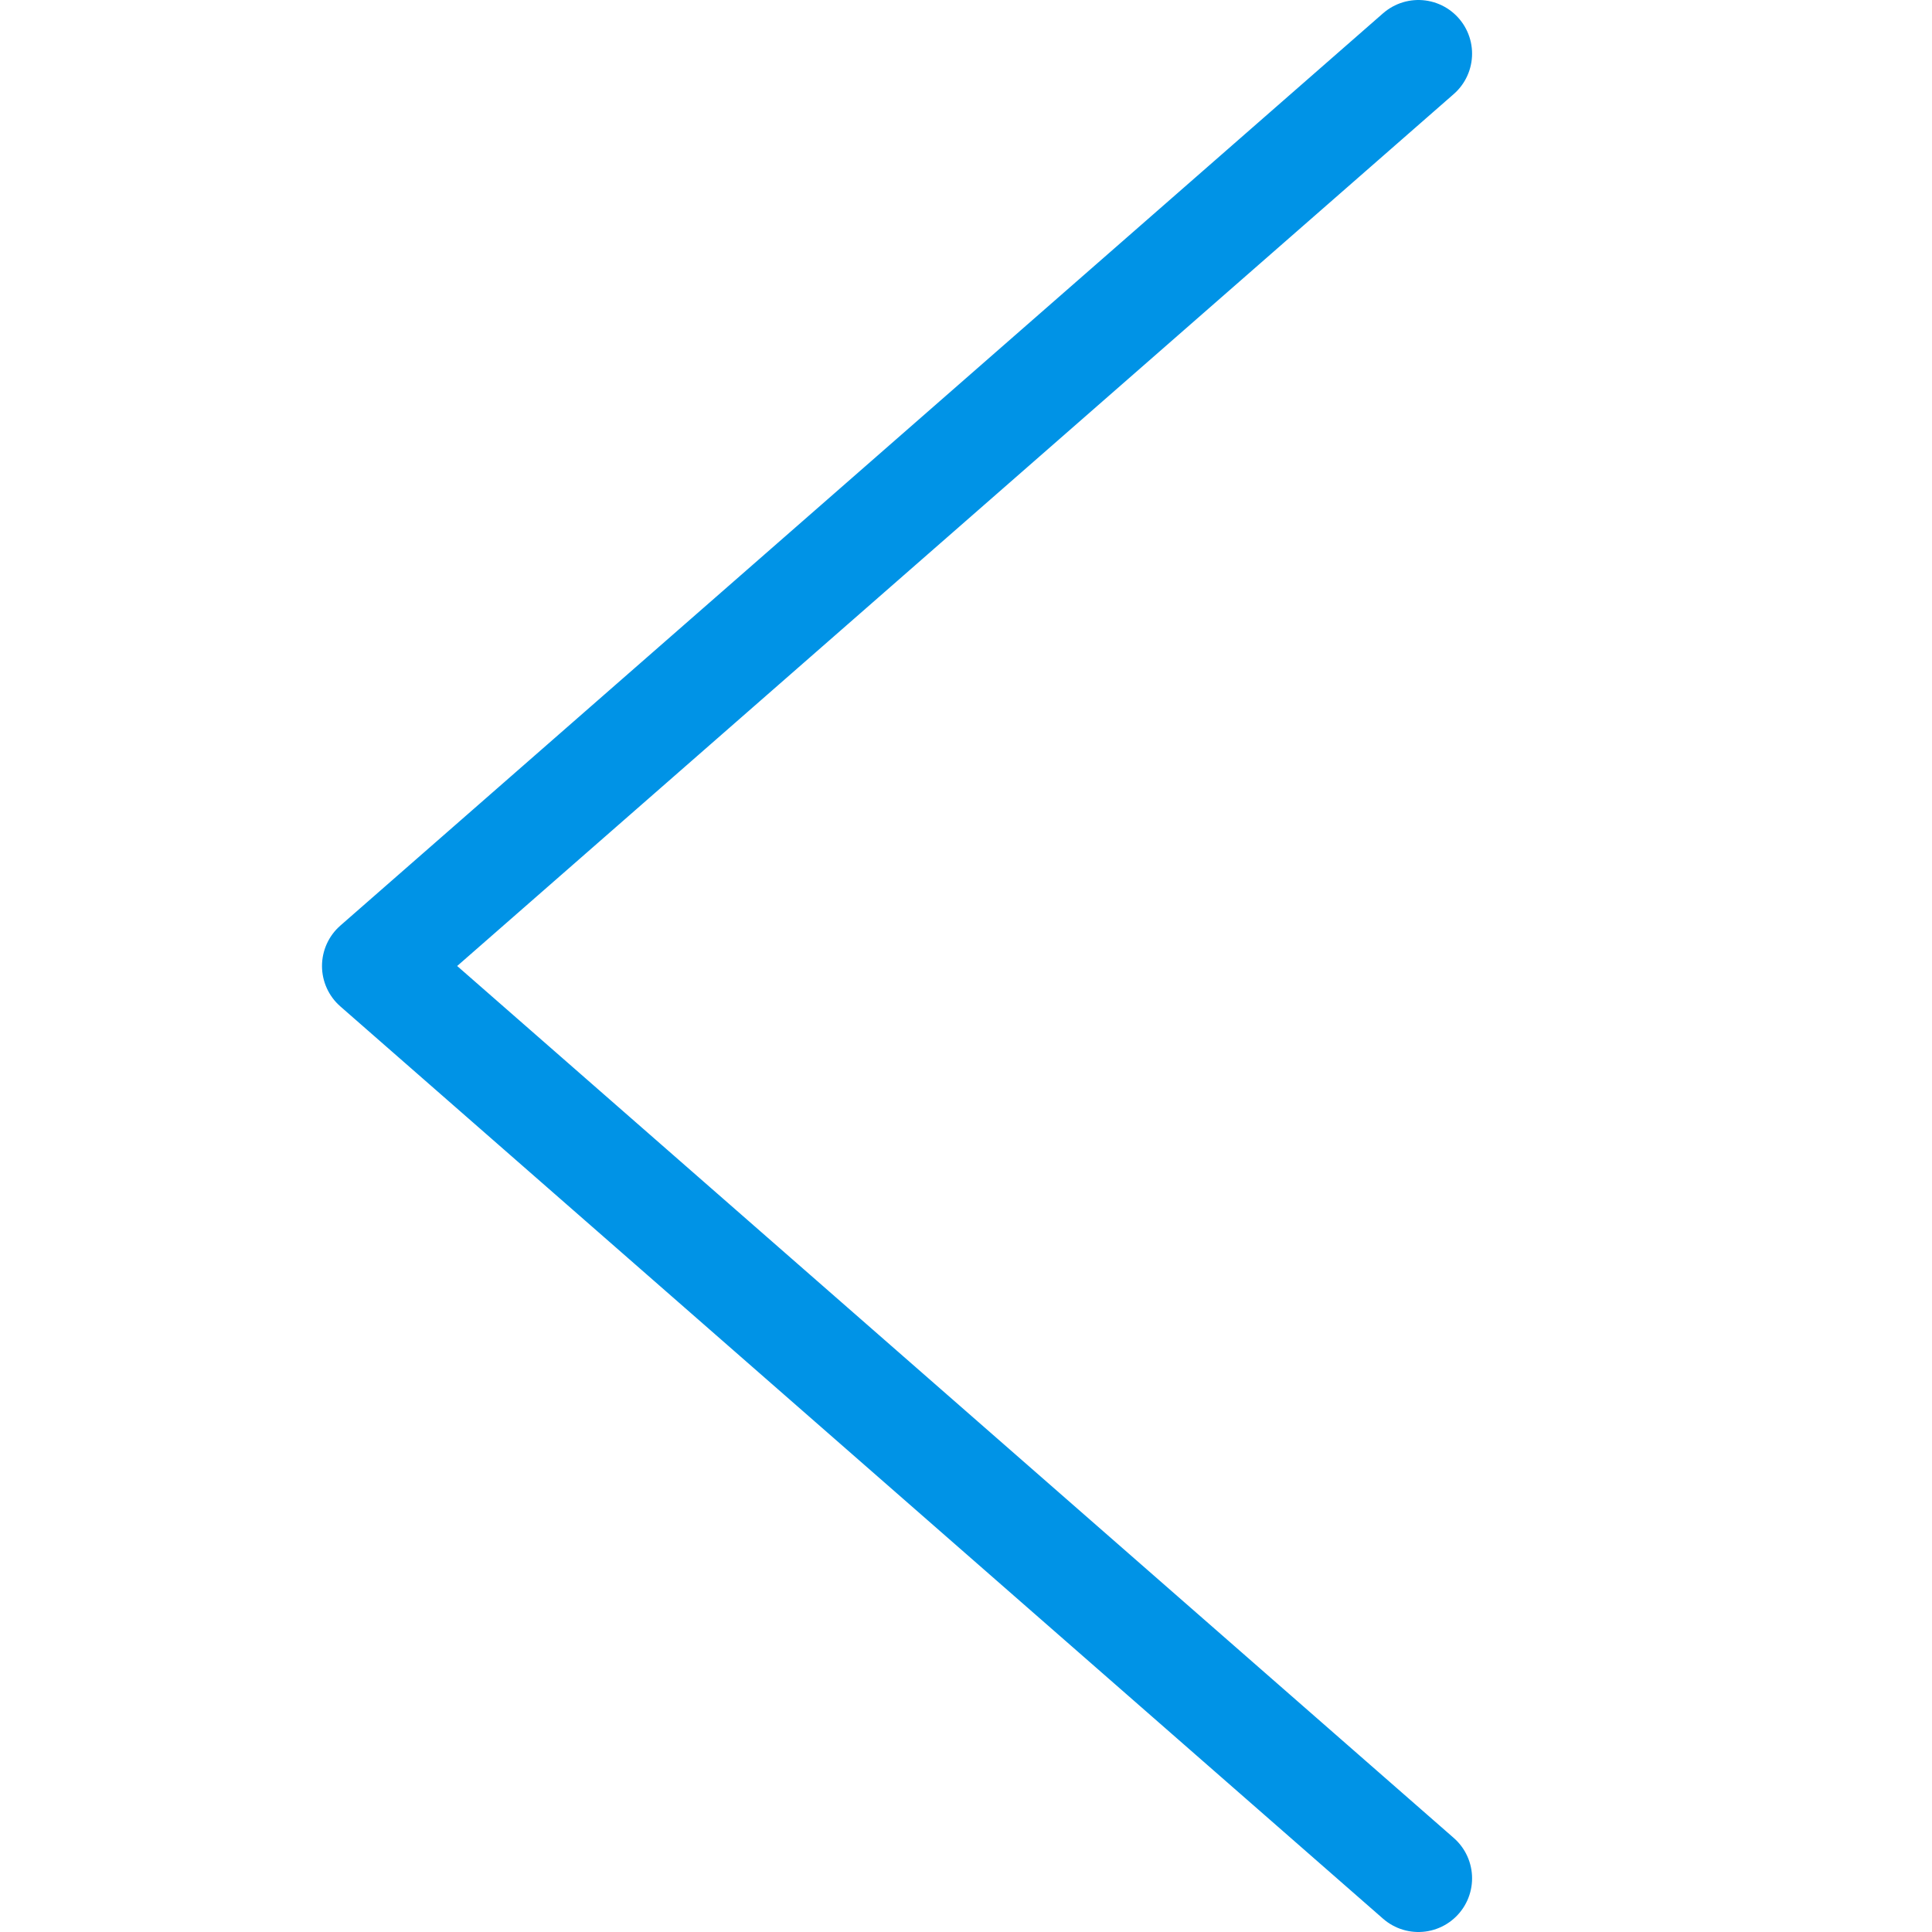
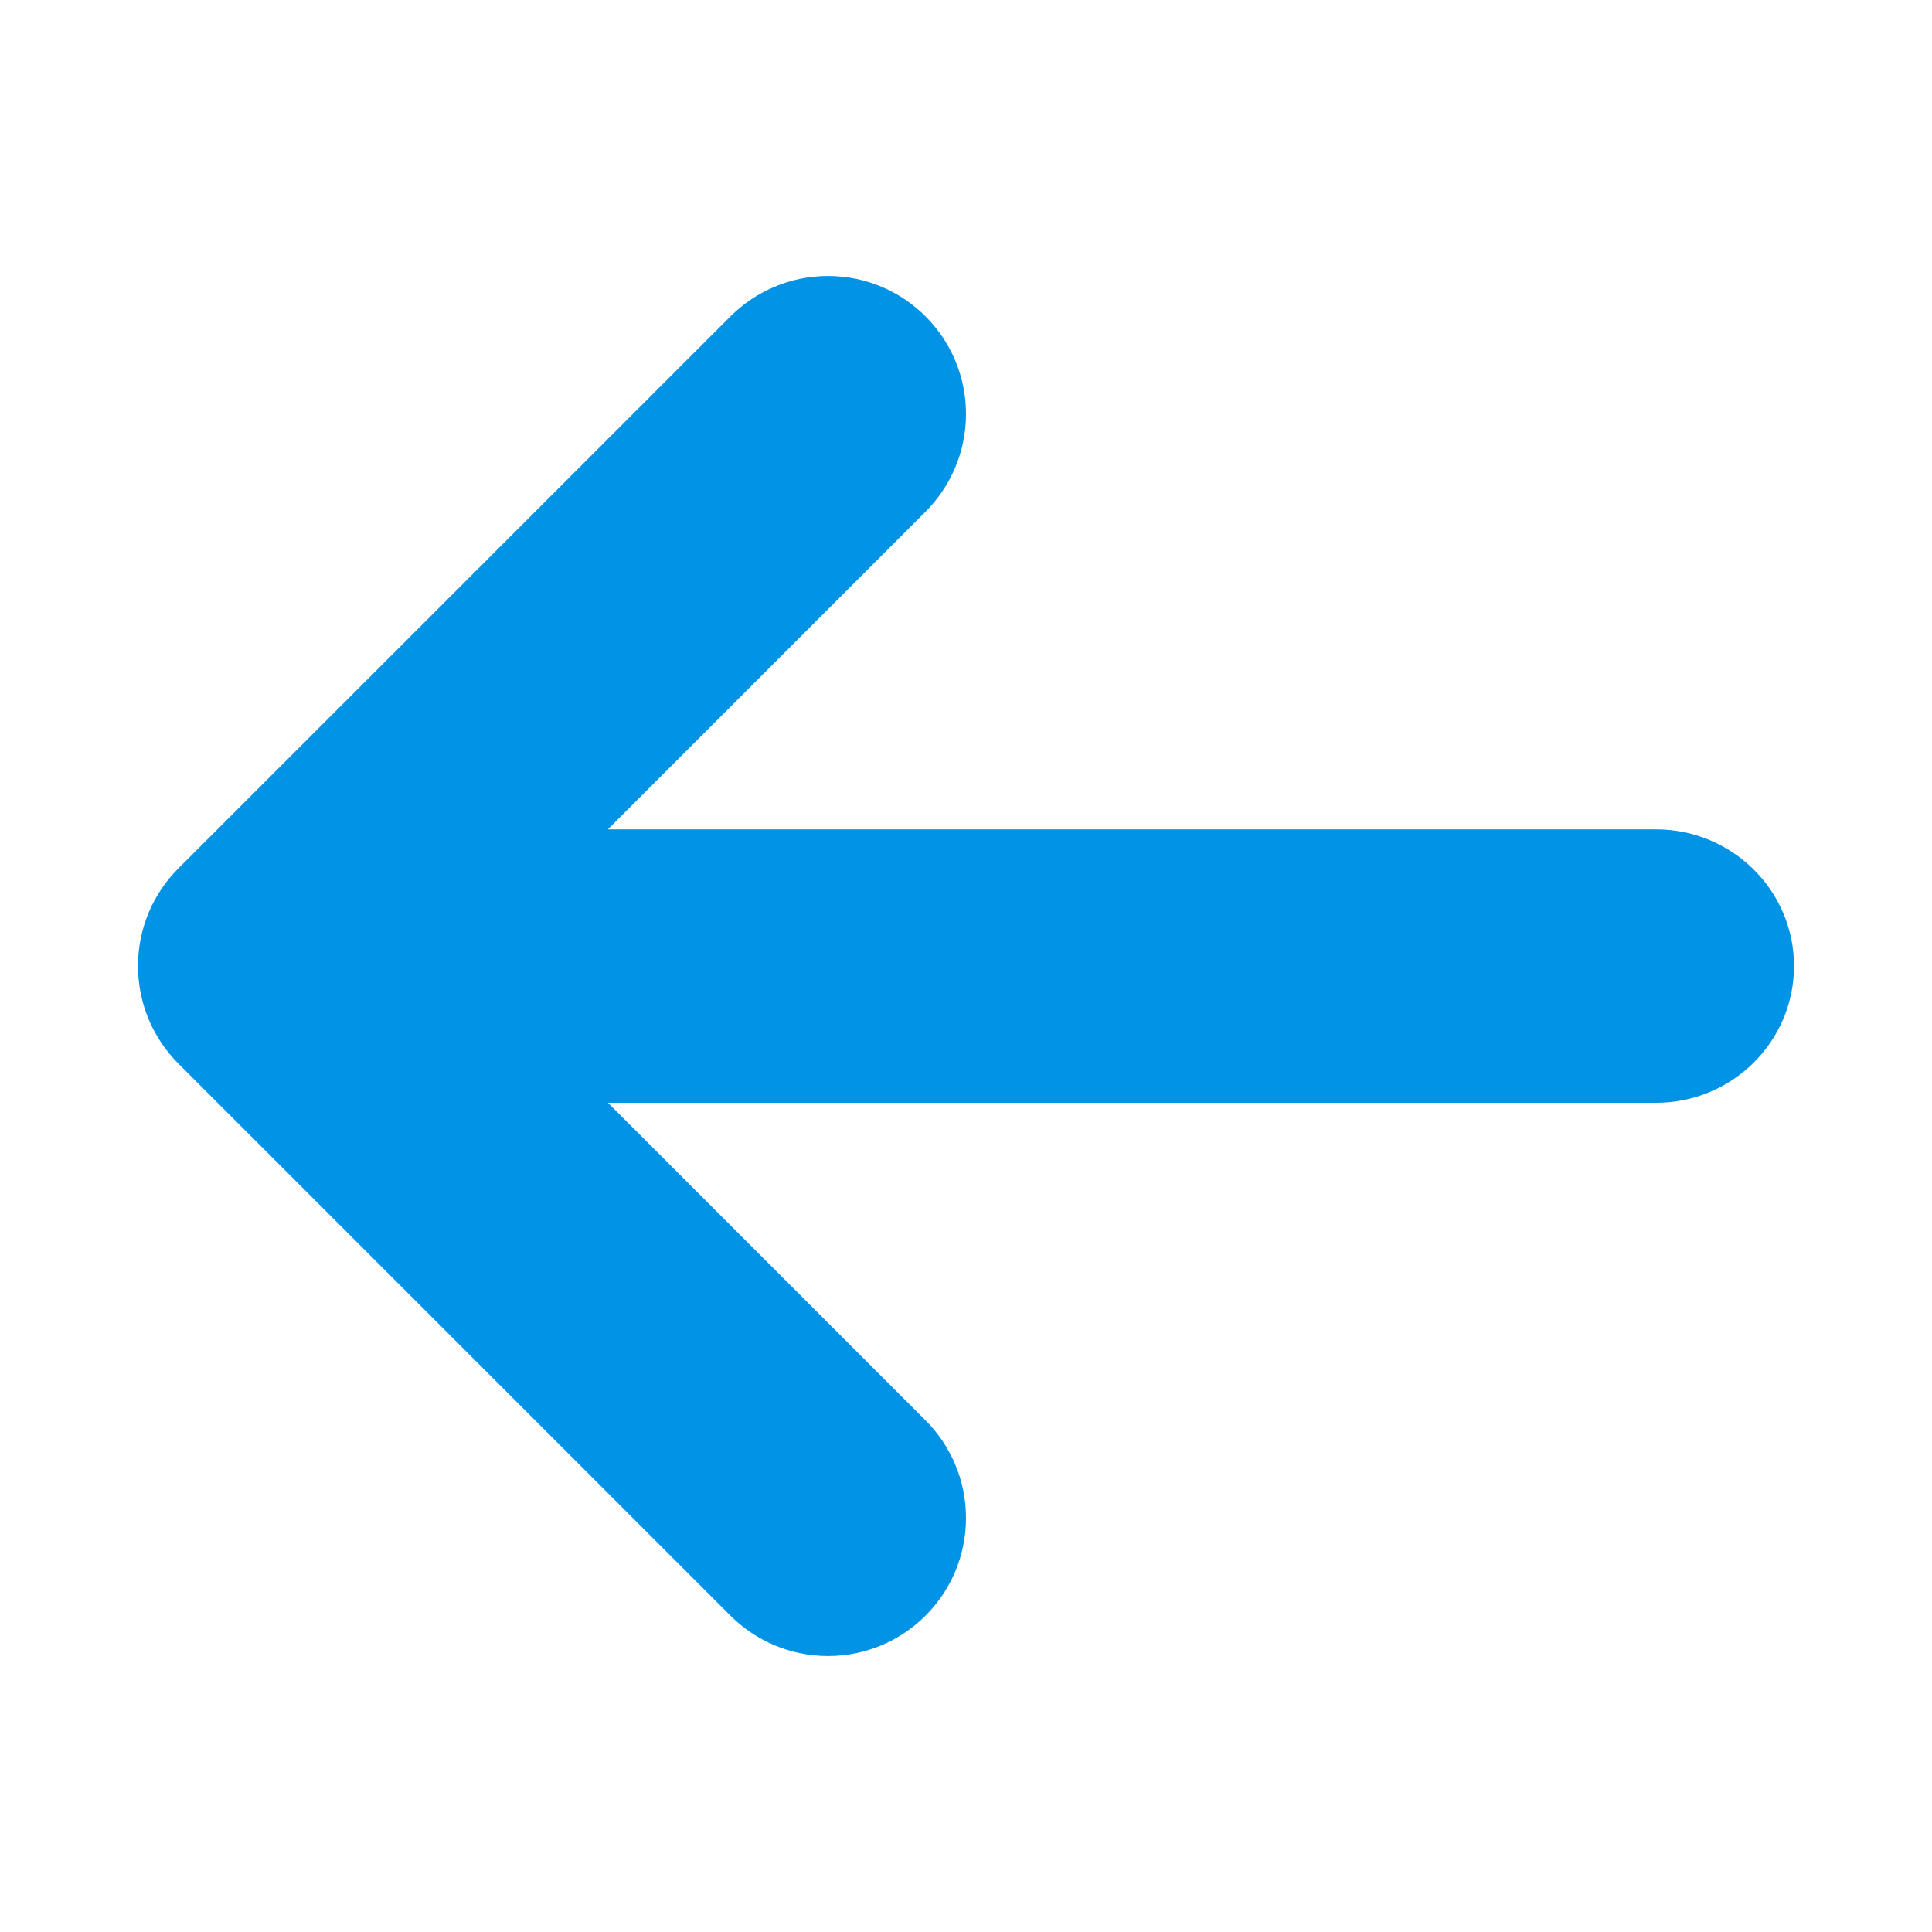
- <svg xmlns="http://www.w3.org/2000/svg" width="36" height="36" viewBox="0 0 36 36">
-   <path d="M26.43 1L7 18l19.43 17" stroke="#0093E6" stroke-width="2" stroke-linecap="round" stroke-linejoin="round" fill="none" />
+ <svg xmlns="http://www.w3.org/2000/svg" width="560" height="560" viewBox="0 0 560 560">
+   <path d="M480 240.39H176.2l92.08-92.08c7.22-7.26 11.72-17.26 11.72-28.3 0-22.1-17.92-40.02-40-40.02-11.04 0-21.04 4.5-28.3 11.74l-160 159.98c-7.24 7.24-11.7 17.24-11.7 28.3 0 11.04 4.48 21.04 11.7 28.28l160 160c7.24 7.22 17.24 11.72 28.3 11.72 22.1 0 40-17.92 40-40.02 0-11.04-4.48-21.04-11.72-28.28l-92.06-92.06H480c22.1 0 40-17.76 40-39.64s-17.92-39.62-40-39.62z" fill="#0093E6" fill-rule="evenodd" />
</svg>
